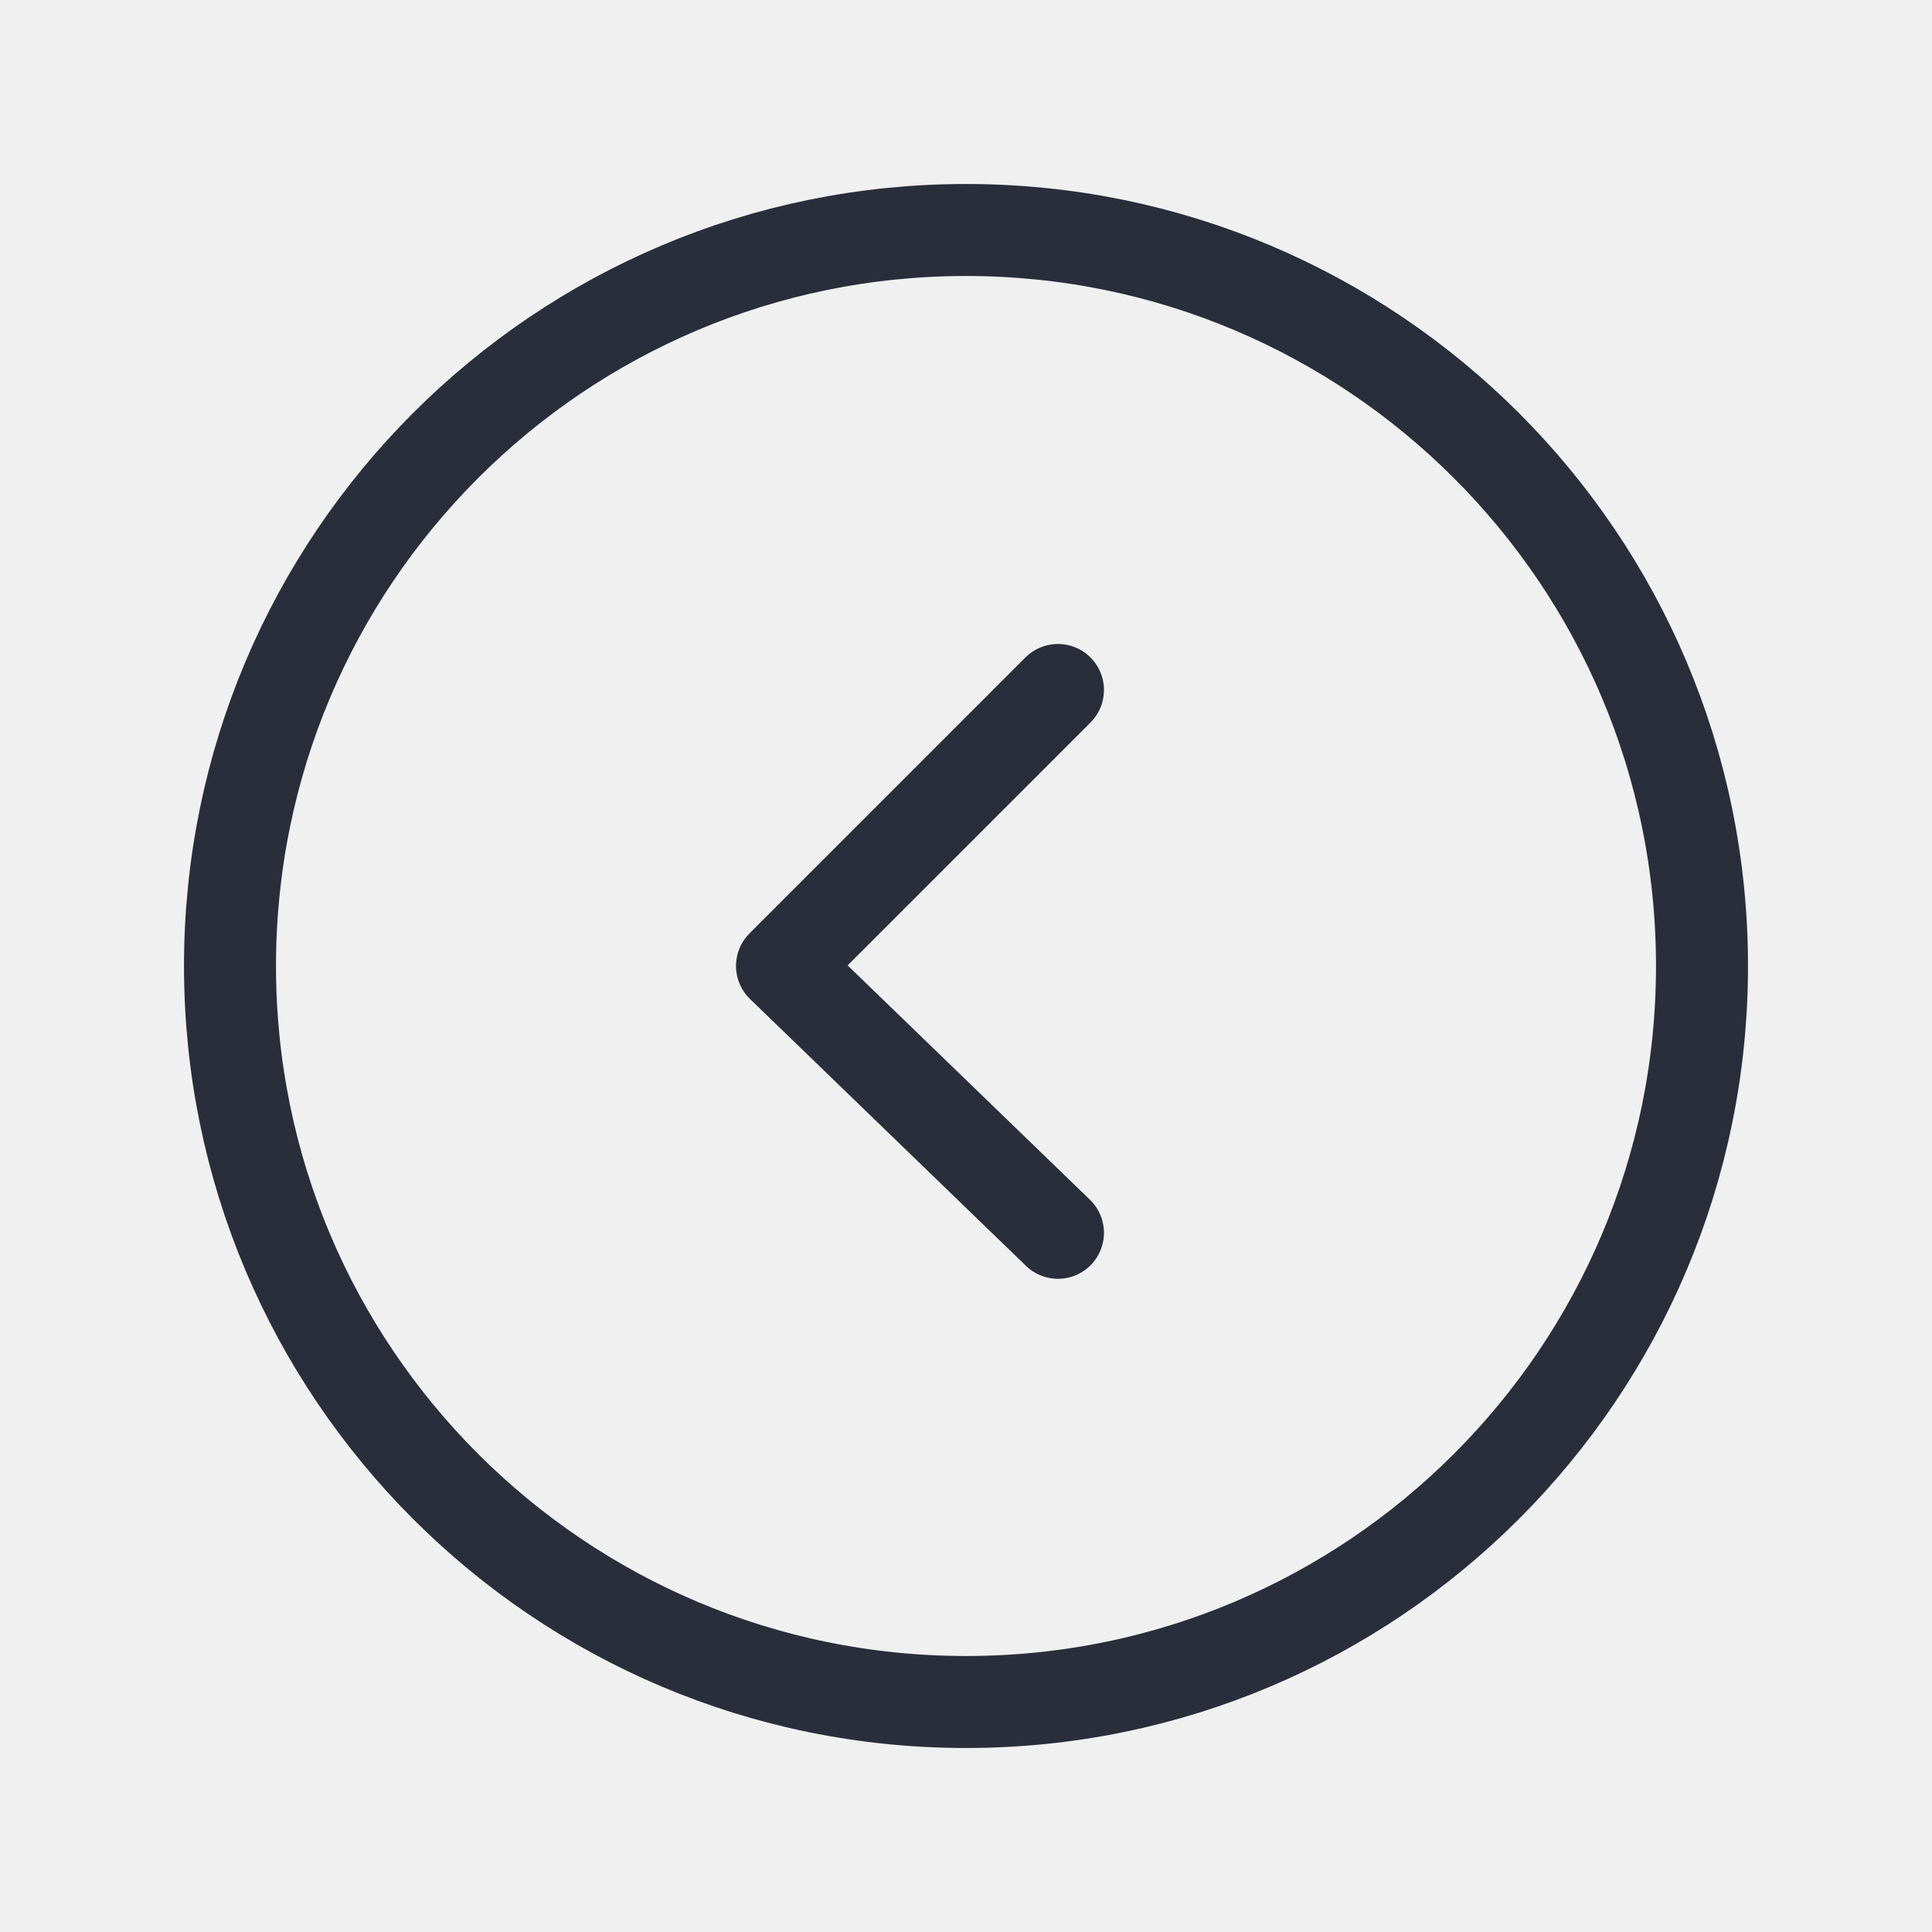
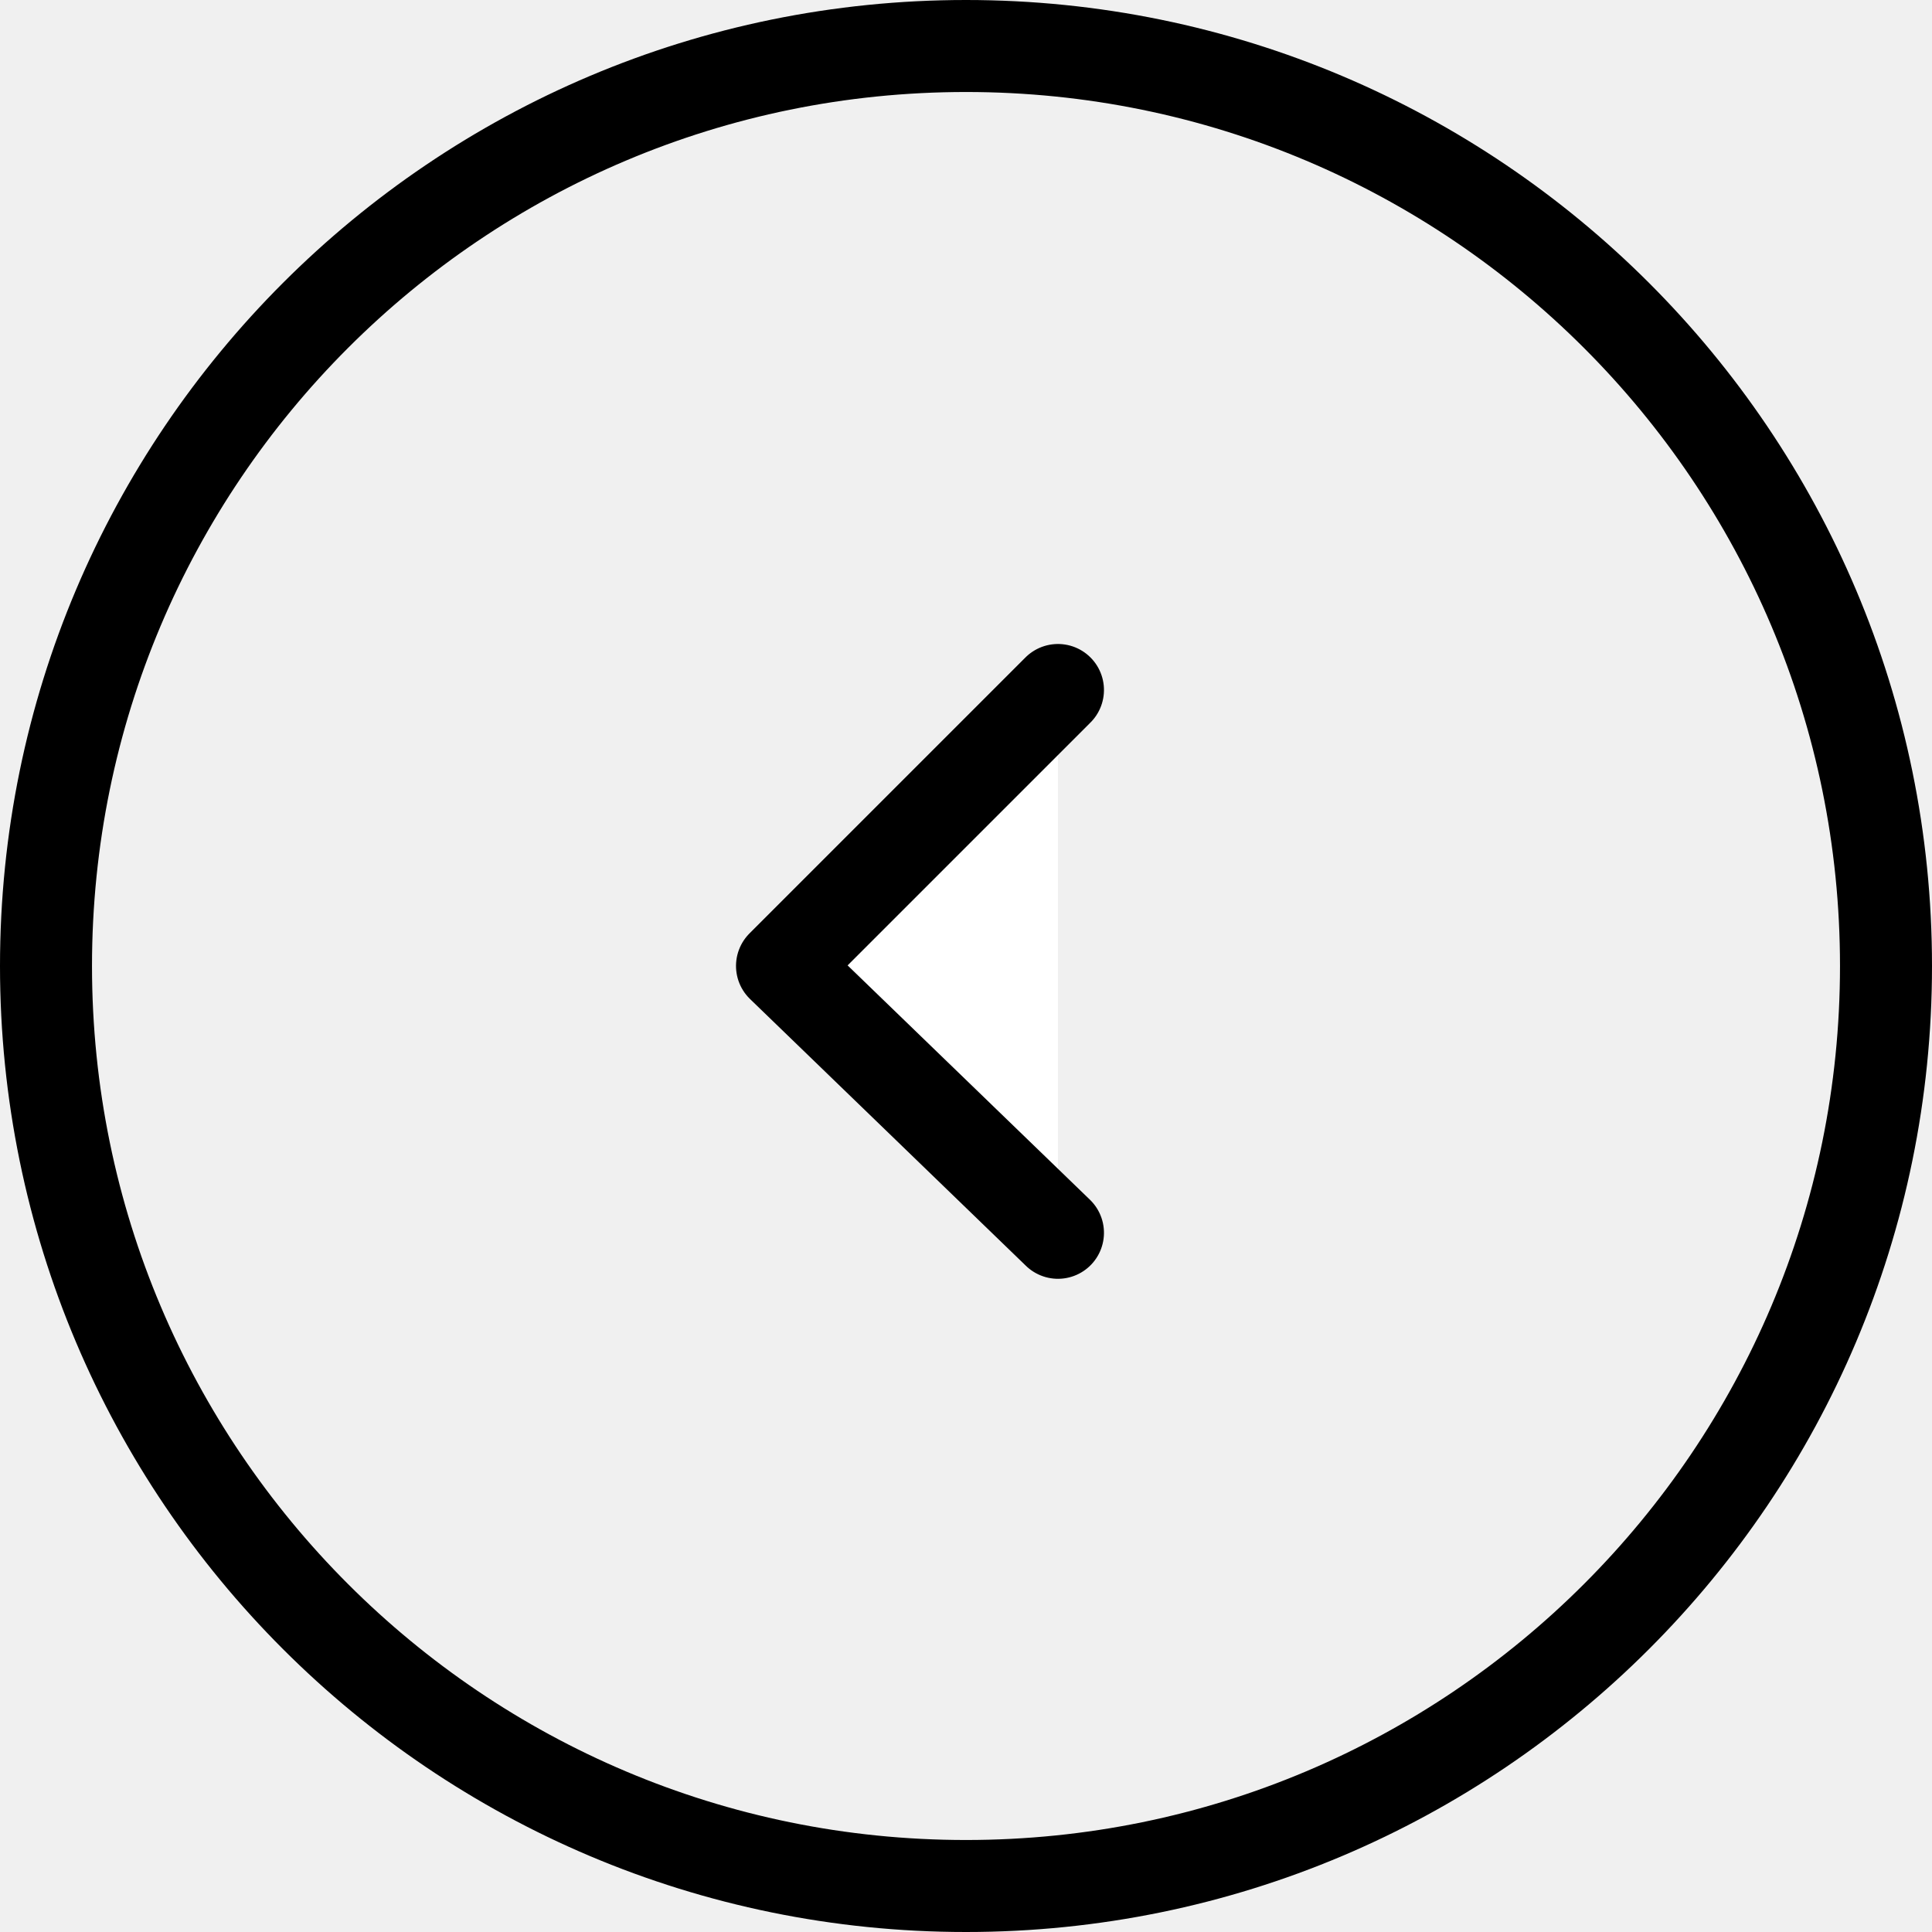
- <svg xmlns="http://www.w3.org/2000/svg" width="21" height="21" viewBox="0 0 21 21">
-   <g fill="none" fill-rule="evenodd" stroke="#2A2E3B" stroke-linecap="round" stroke-linejoin="round" transform="matrix(-1 0 0 1 19 2)">
-     <circle cx="8.5" cy="8.5" r="8" />
-     <polyline points="9.576 6.389 9.646 10.561 5.404 10.561" transform="scale(1 -1) rotate(-45 -12.935 0)" />
+ <svg xmlns="http://www.w3.org/2000/svg" width="35" height="35" viewBox="0 0 21 21">
+   <g fill="none" fill-rule="evenodd" stroke="#000" stroke-linecap="round" stroke-linejoin="round" transform="matrix(-1 0 0 1 19 2)">
+     <circle cx="8.5" cy="8.5" r="10" />
+     <polyline points="9.576 6.389 9.646 10.561 5.404 10.561" transform="scale(1 -1) rotate(-45 -12.935 0)" fill="#fff" />
  </g>
</svg>
